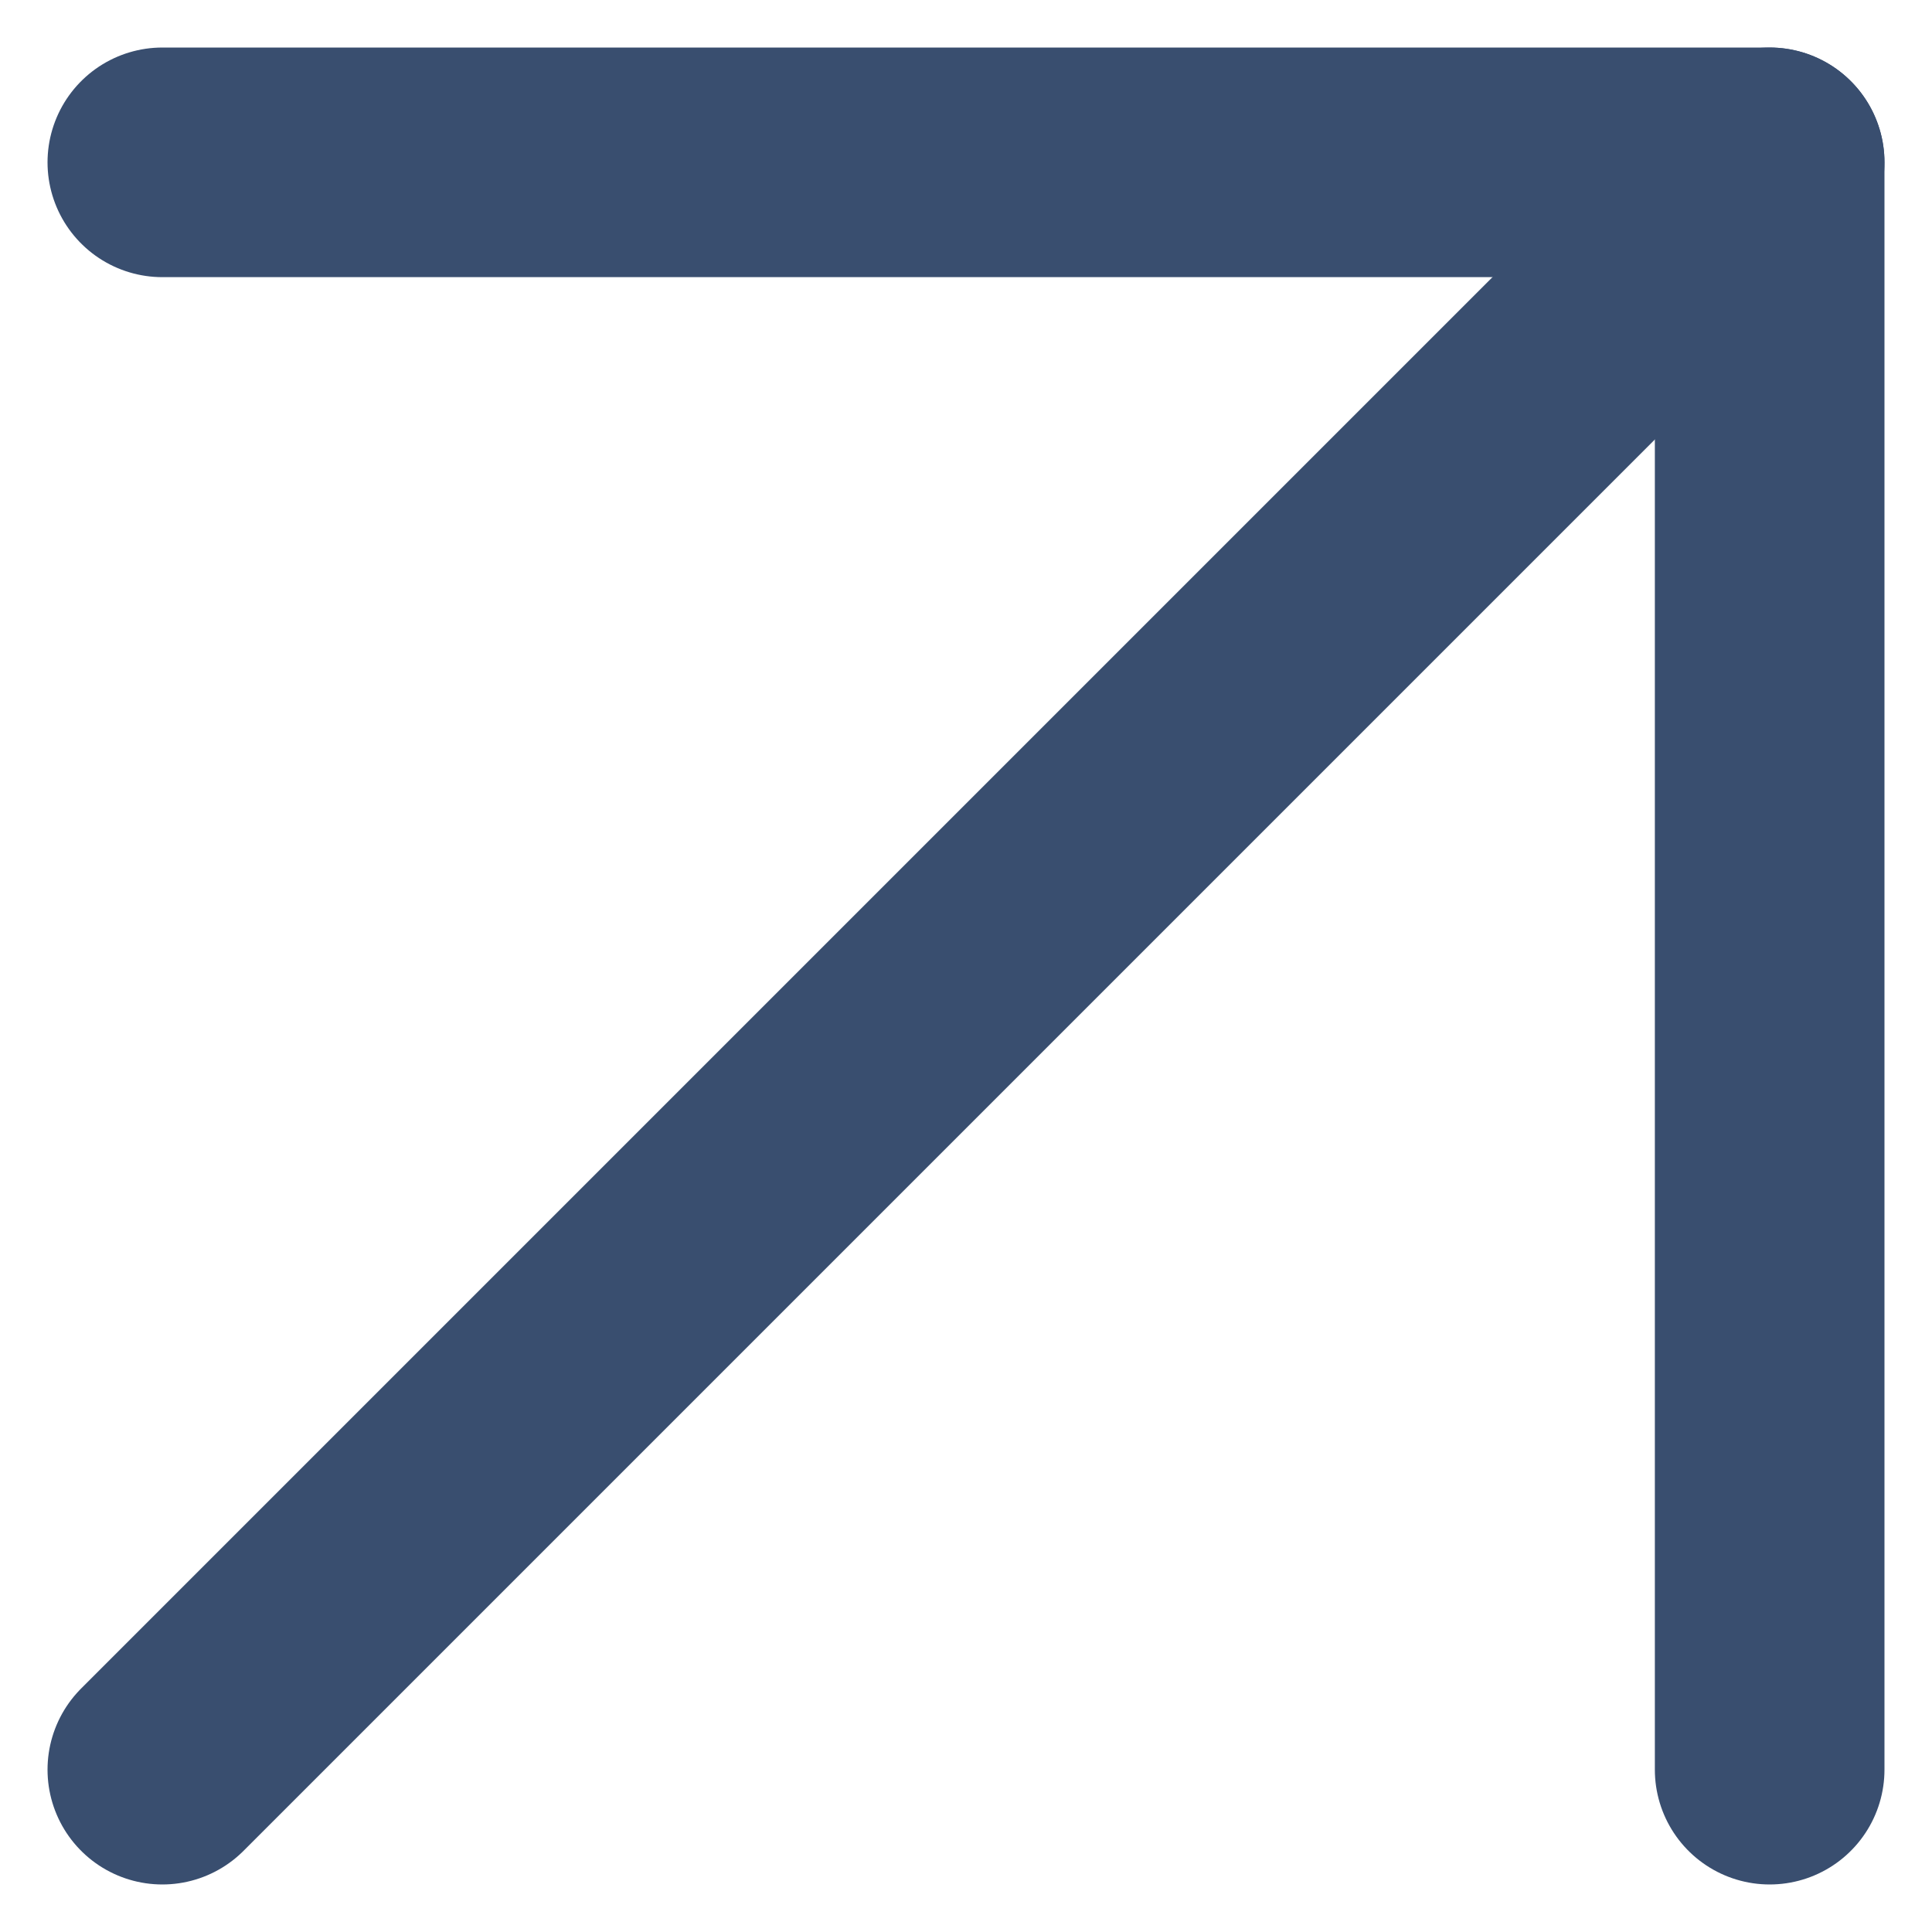
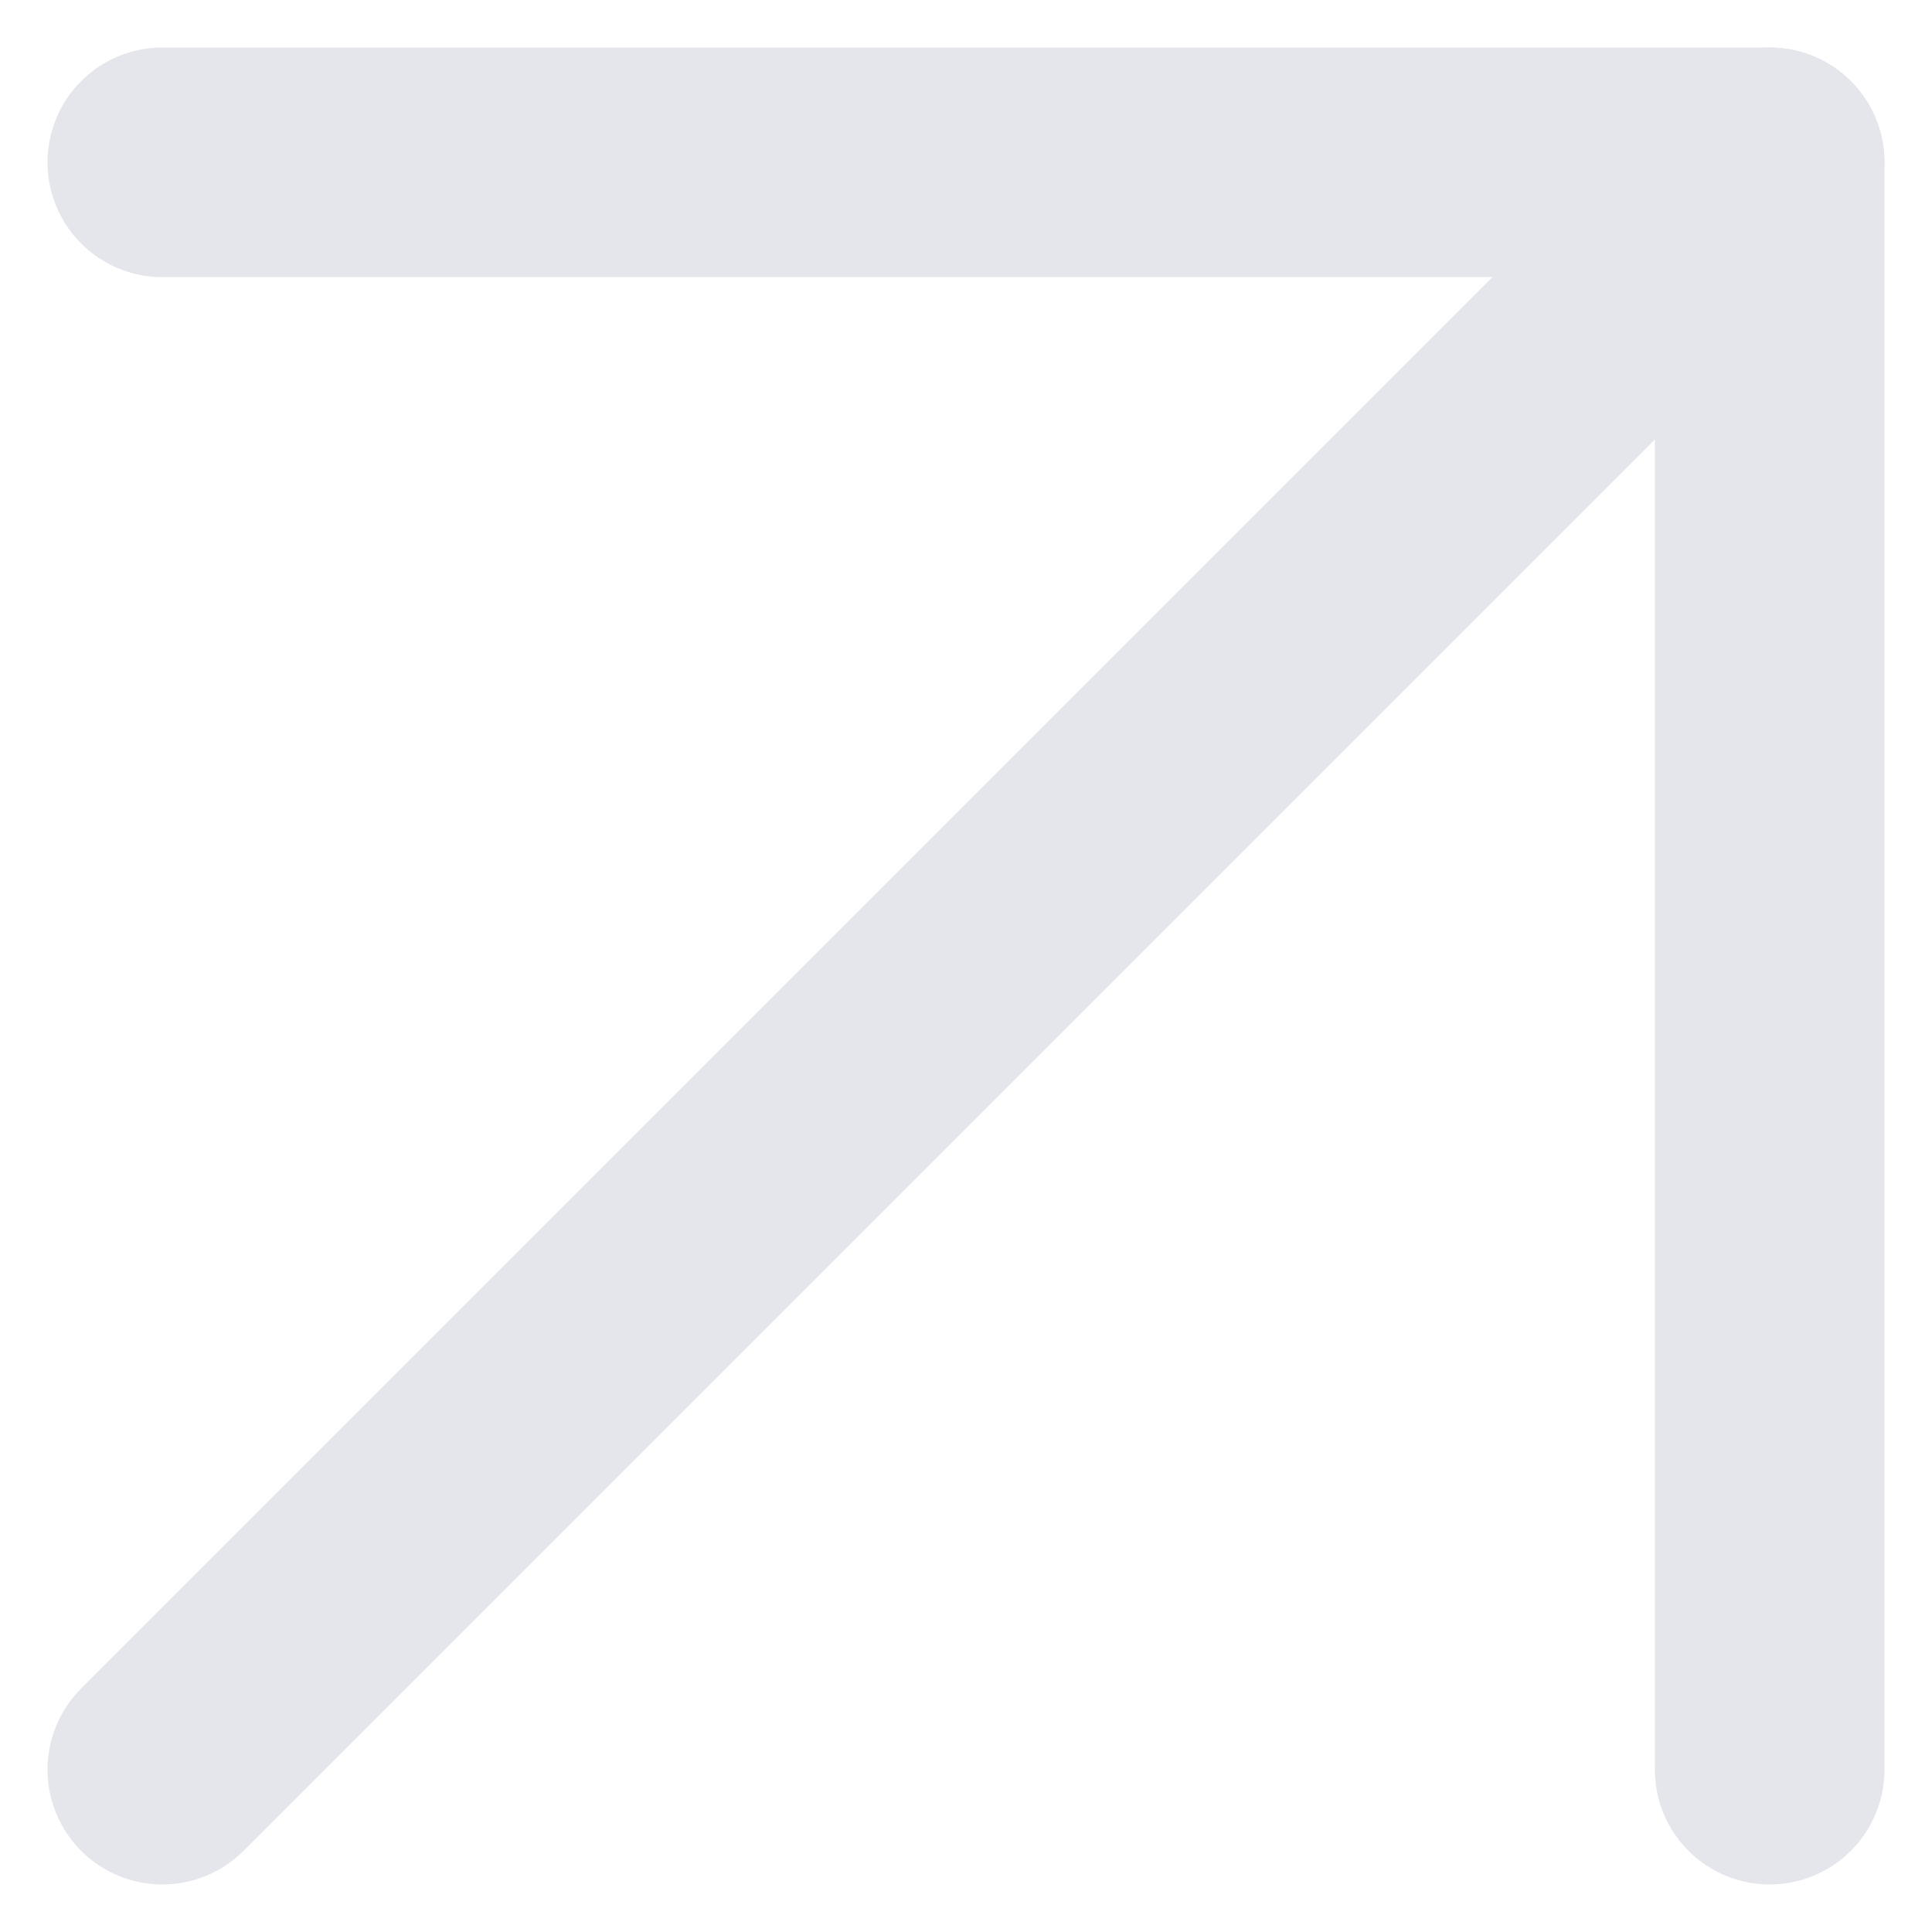
<svg xmlns="http://www.w3.org/2000/svg" width="16.828" height="16.828" viewBox="0 0 16.828 16.828">
  <g id="open" transform="translate(-5.586 -5.586)">
-     <line id="Linha_16" data-name="Linha 16" y1="14" x2="14" transform="translate(7 7)" fill="none" stroke="#394e6f" stroke-linecap="round" stroke-linejoin="round" stroke-width="2" />
-     <path id="Caminho_178" data-name="Caminho 178" d="M7,7H21V21" transform="translate(0 0)" fill="none" stroke="#394e6f" stroke-linecap="round" stroke-linejoin="round" stroke-width="2" />
+     <line id="Linha_16" data-name="Linha 16" y1="14" x2="14" transform="translate(7 7)" fill="none" stroke="#e4e6eb" stroke-linecap="round" stroke-linejoin="round" stroke-width="2" />
+     <path id="Caminho_178" data-name="Caminho 178" d="M7,7H21V21" transform="translate(0 0)" fill="none" stroke="#e4e6eb" stroke-linecap="round" stroke-linejoin="round" stroke-width="2" />
  </g>
</svg>
